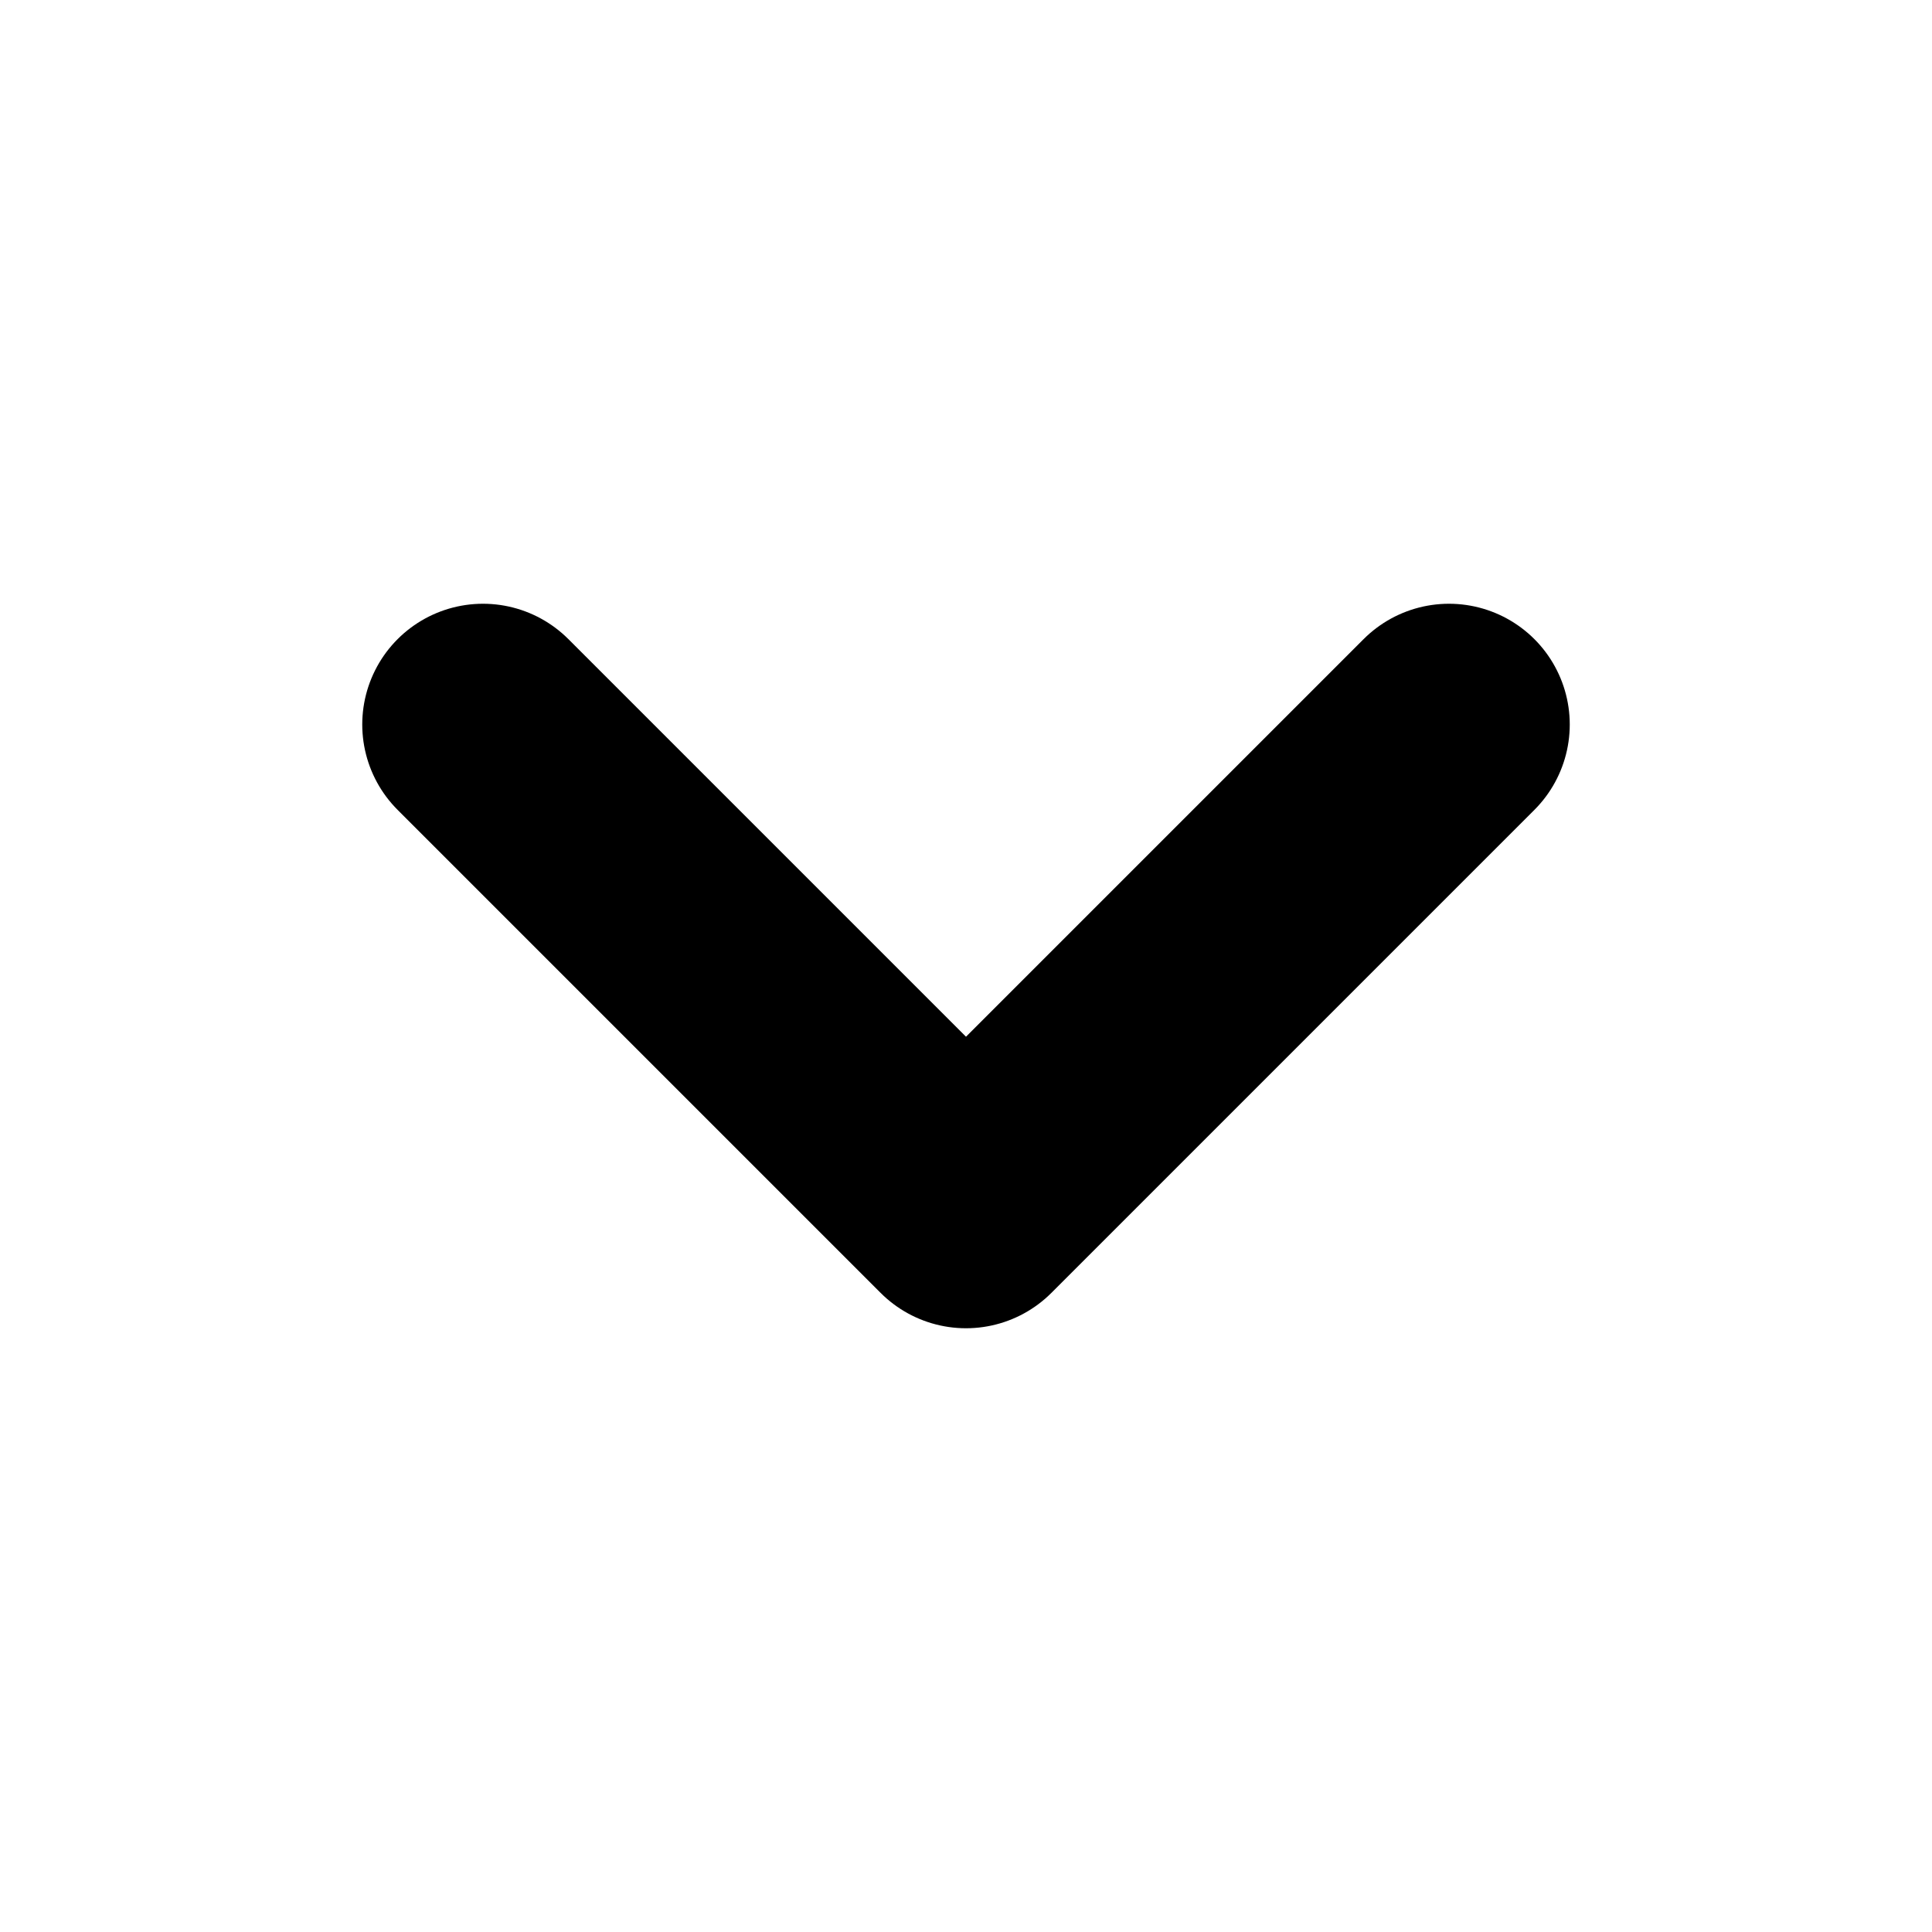
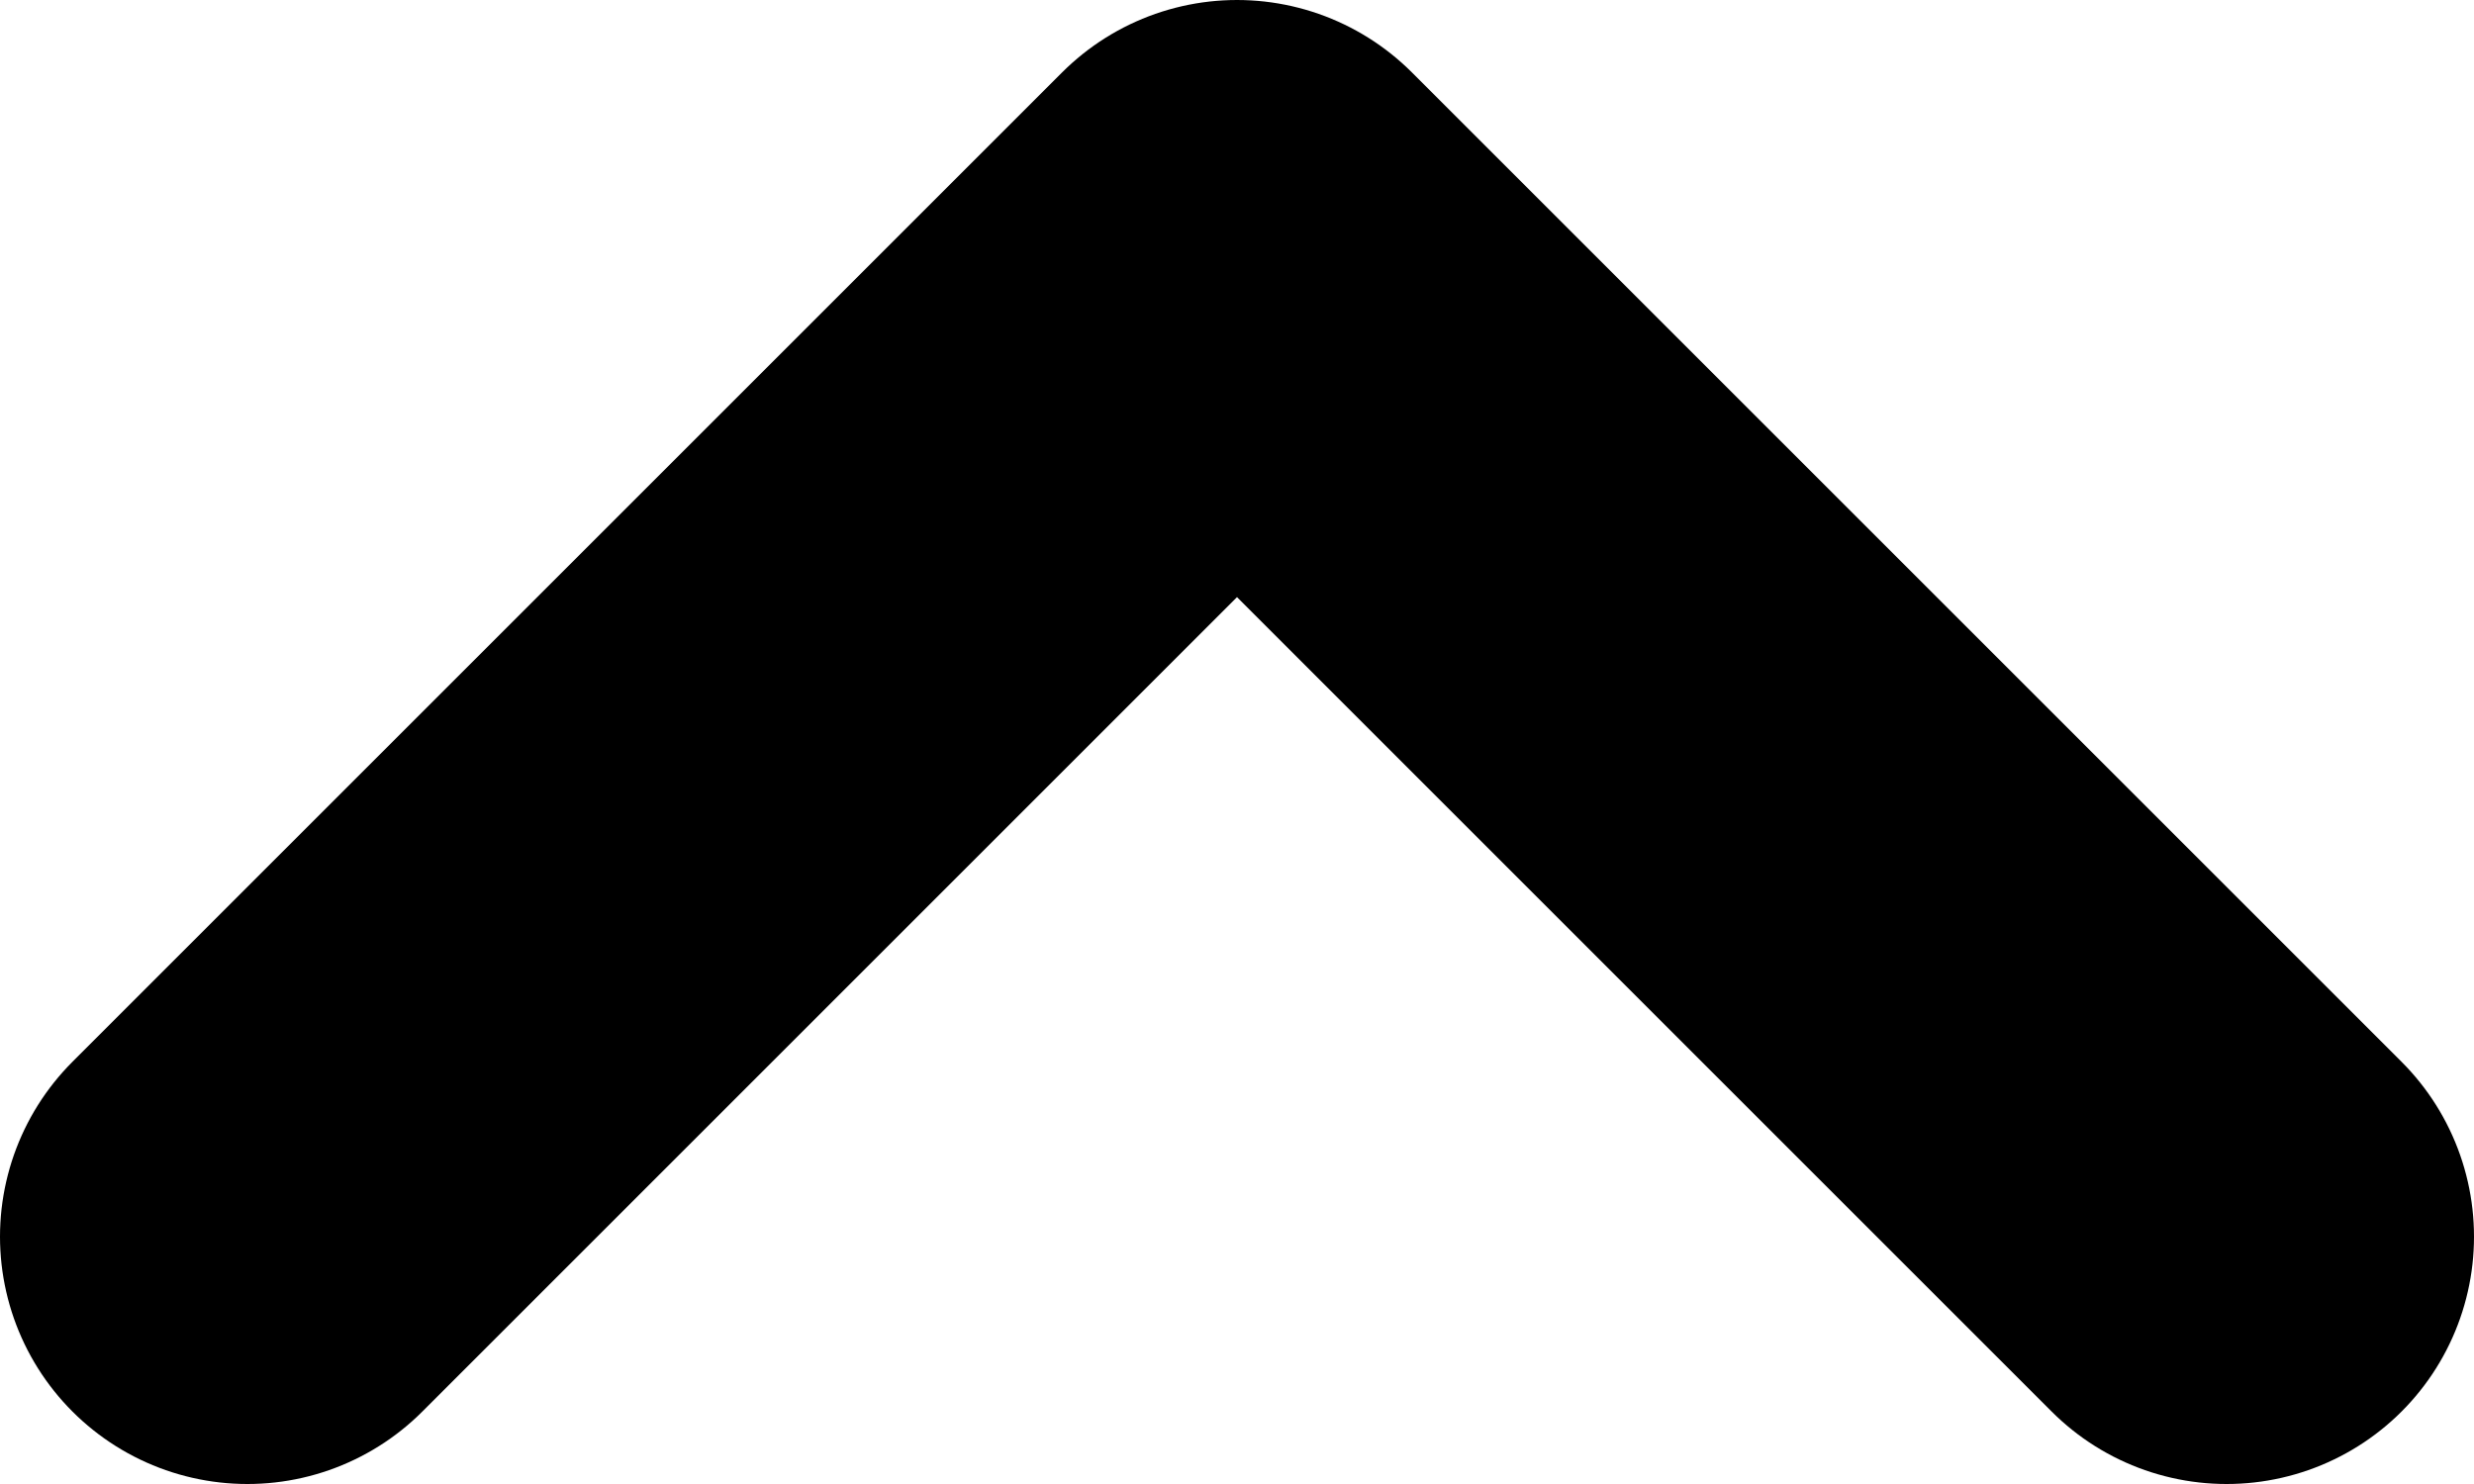
- <svg xmlns="http://www.w3.org/2000/svg" width="16" height="16" viewBox="0 0 16 16" fill="none">
-   <path d="M12 6L8 10L4 6" stroke="black" stroke-width="2" stroke-linecap="round" stroke-linejoin="round" />
+ <svg xmlns="http://www.w3.org/2000/svg" width="10" height="6" viewBox="0 0 10 6" fill="none">
+   <path d="M9 5L5 1L1 5" stroke="black" stroke-width="2" stroke-linecap="round" stroke-linejoin="round" />
</svg>
